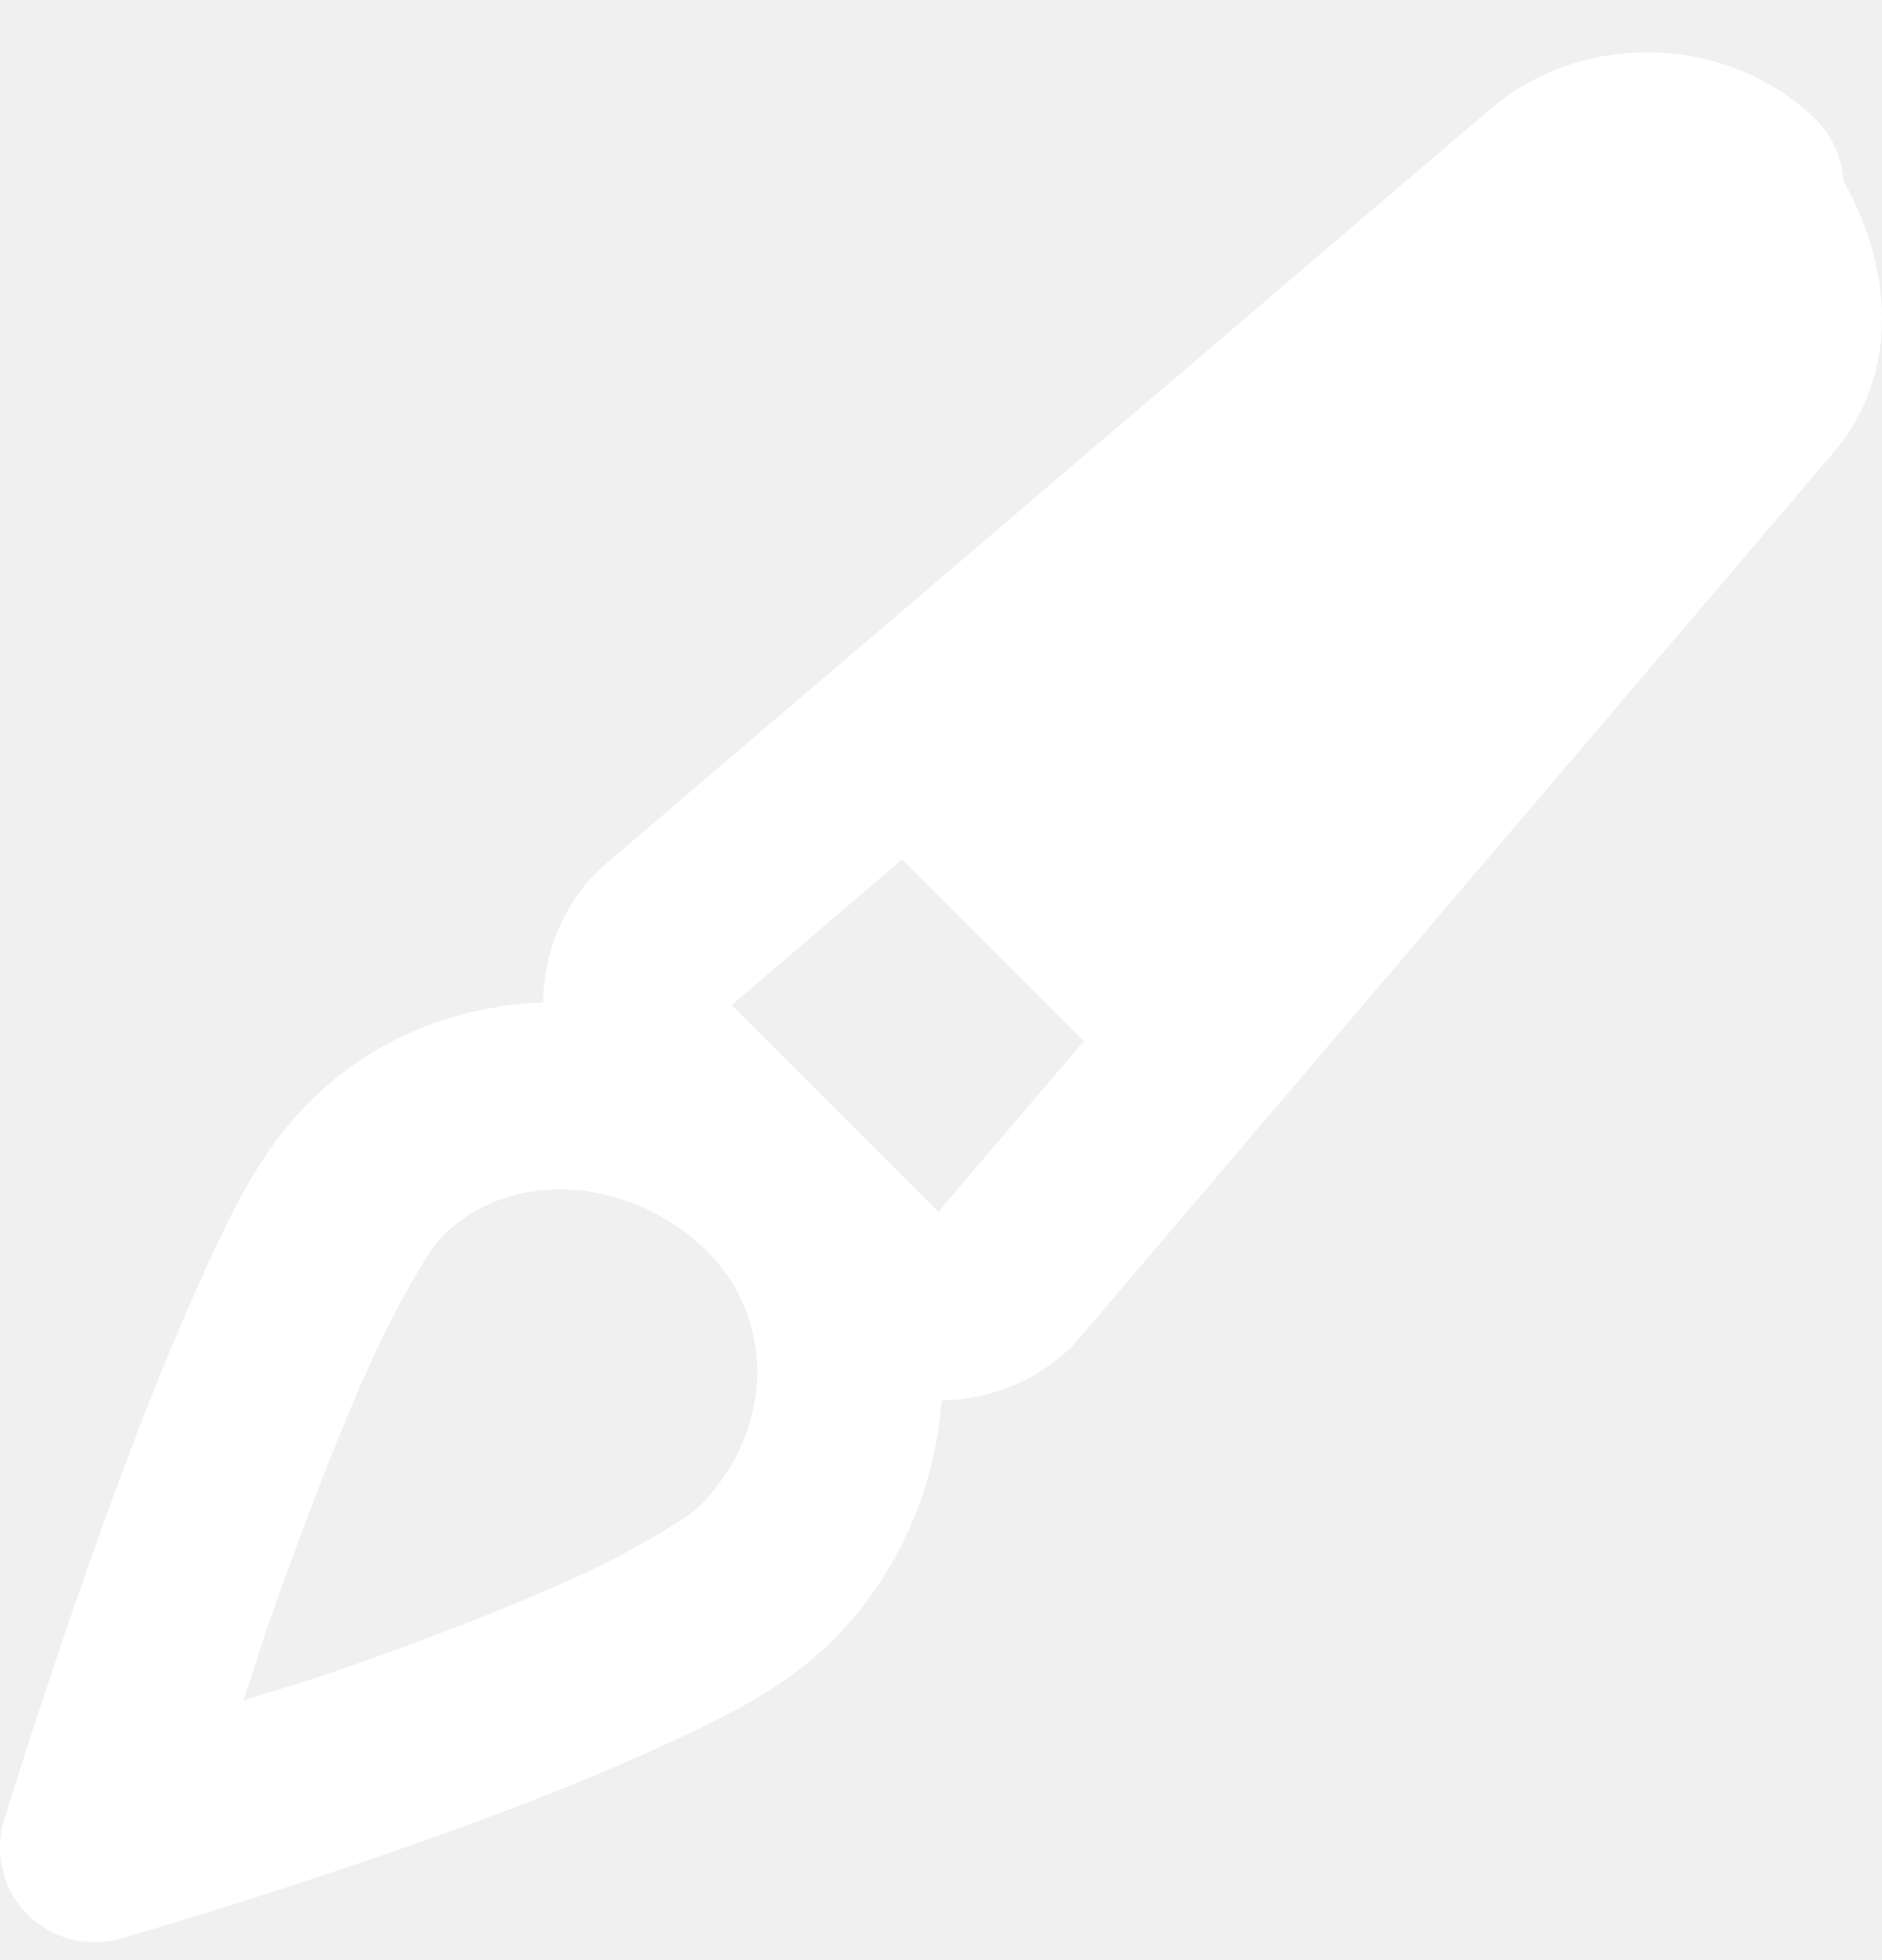
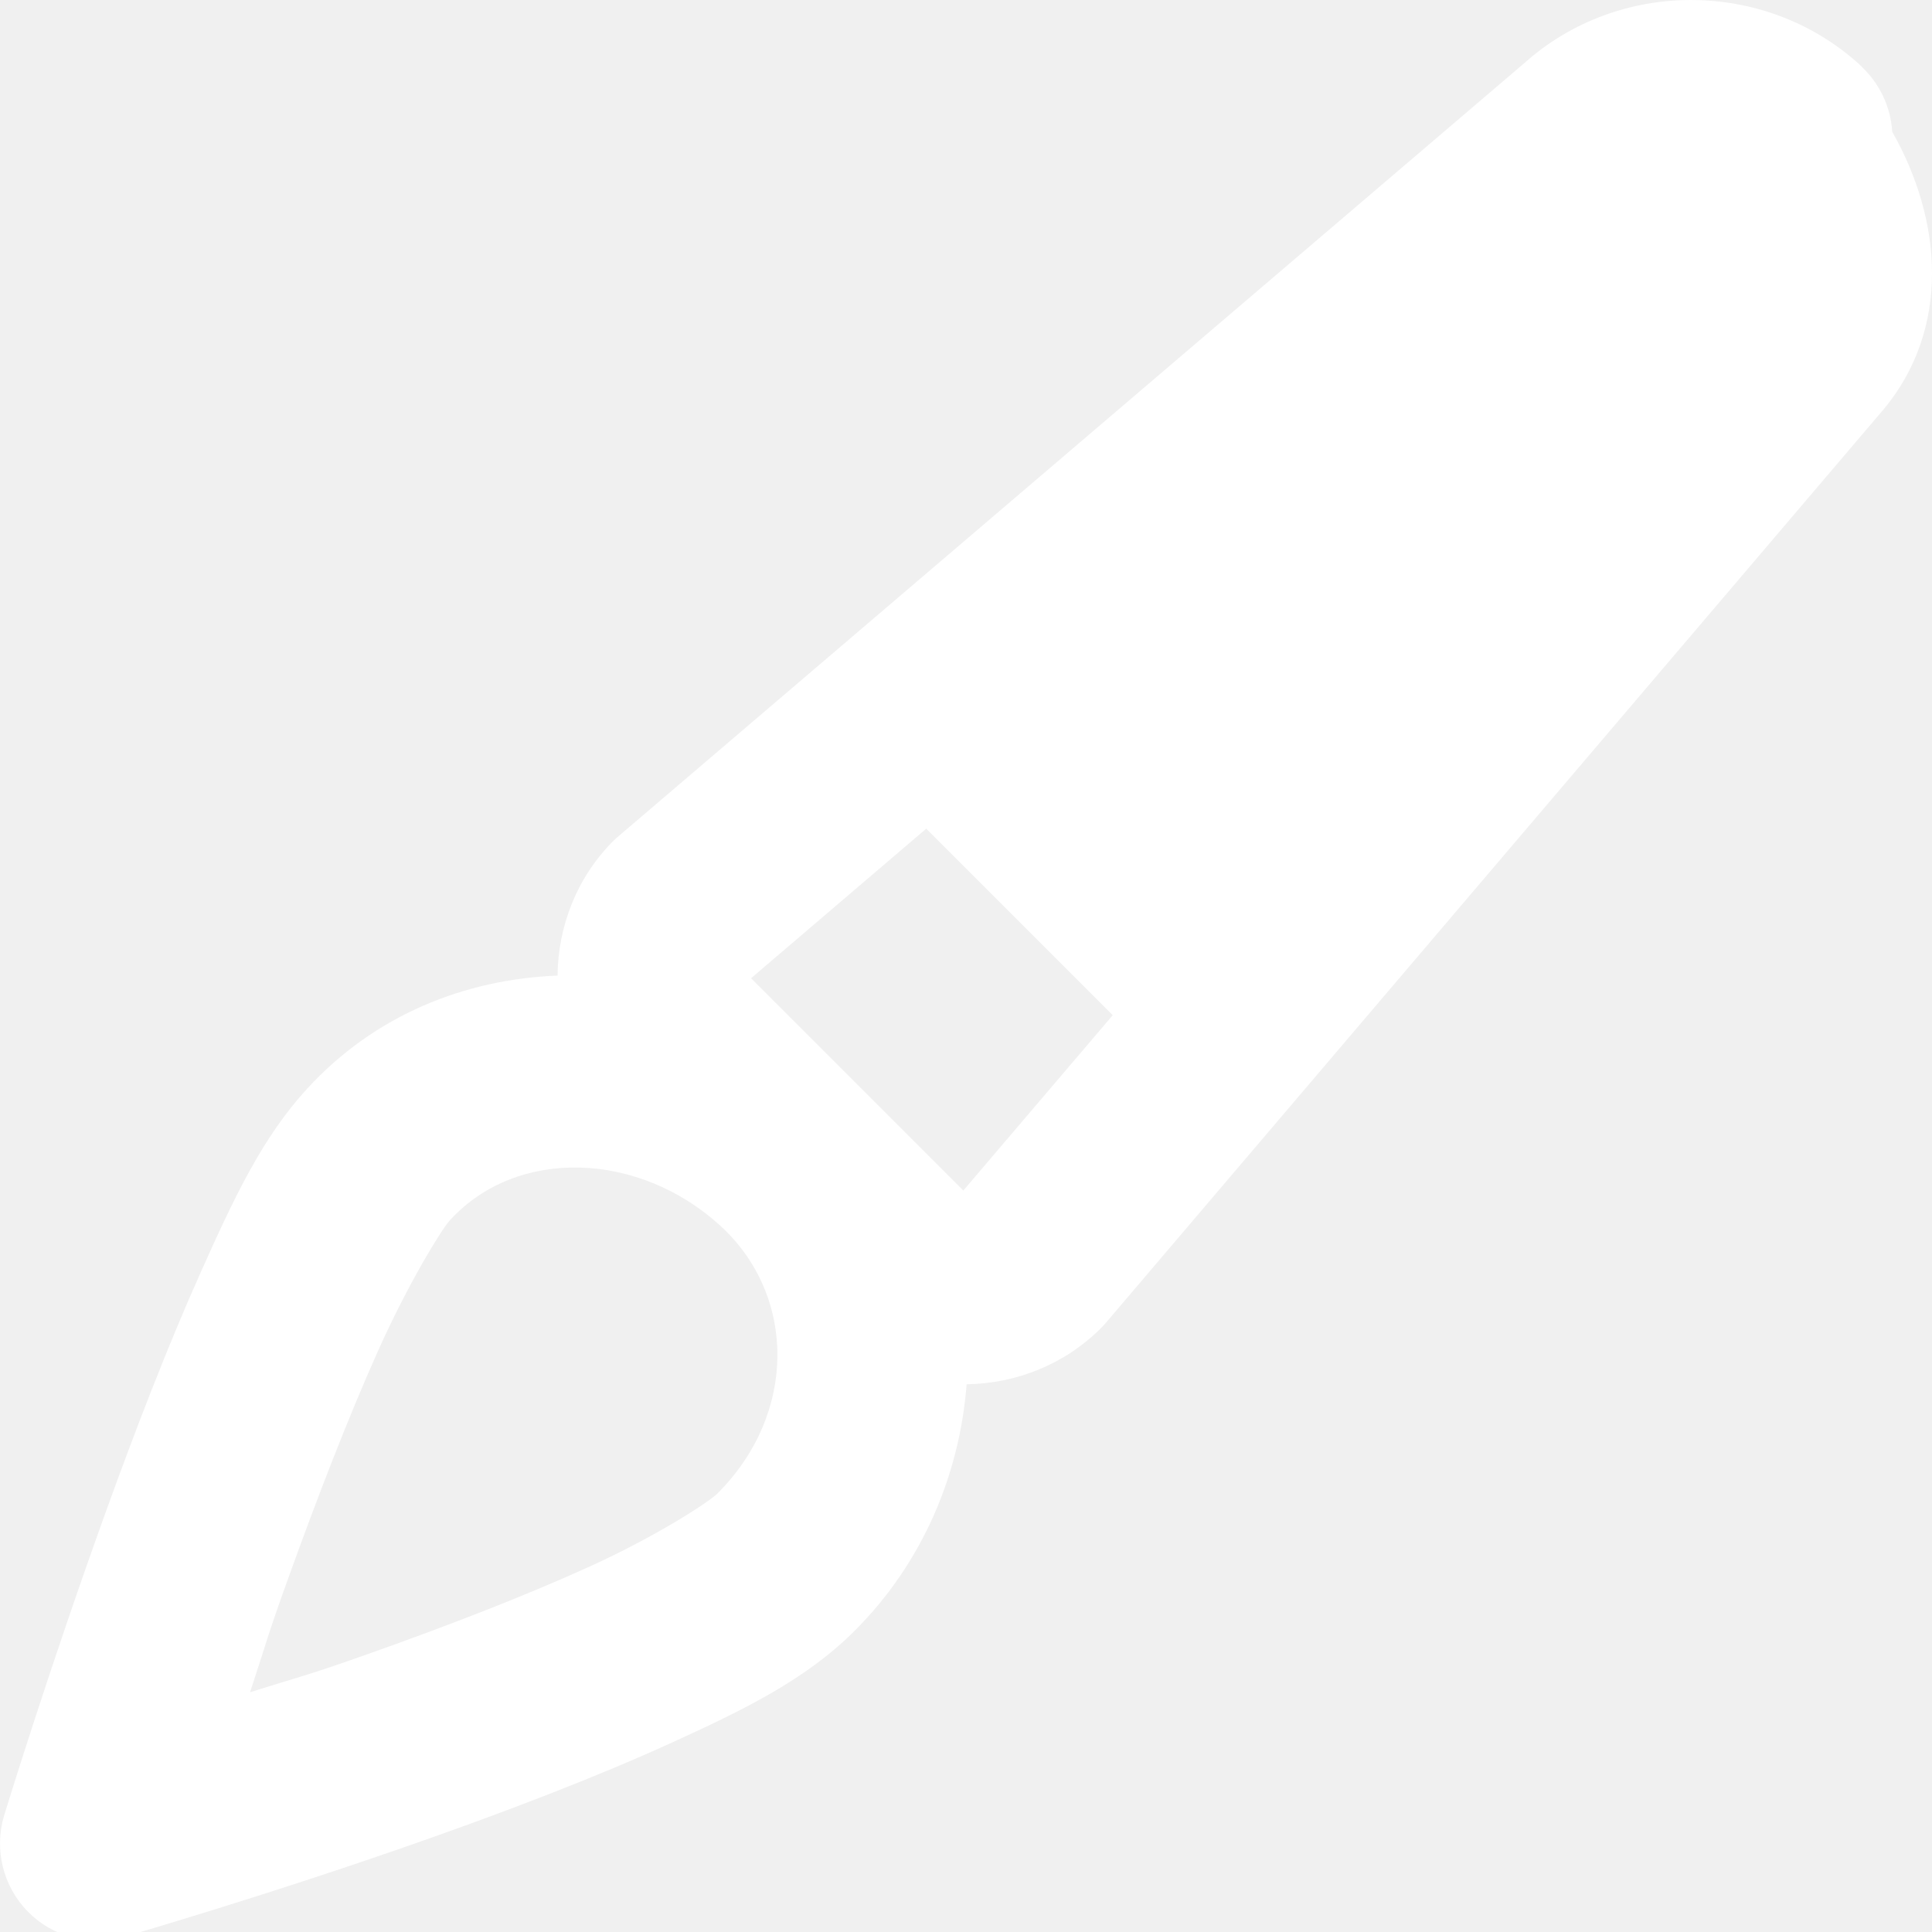
- <svg xmlns="http://www.w3.org/2000/svg" width="24px" height="25px" viewBox="0 0 24 25" version="1.1">
-   <g id="Page-1" stroke="none" stroke-width="1" fill="none" fill-rule="evenodd">
-     <g id="1.0-Home" transform="translate(-592, -2304)" fill="#FFFFFF" fill-rule="nonzero">
-       <g id="Examples" transform="translate(382, 1940)">
-         <g id="Group-4" transform="translate(210, 316.6667)">
-           <path d="M21.078,48.001 C20.338,47.984 19.591,48.226 18.994,48.733 C18.993,48.734 18.993,48.735 18.992,48.736 L7.691,58.381 C7.667,58.401 7.643,58.422 7.621,58.444 C7.162,58.903 6.933,59.509 6.926,60.119 C5.781,60.165 4.66,60.602 3.813,61.527 C3.259,62.13 2.906,62.882 2.497,63.797 C2.087,64.712 1.684,65.758 1.324,66.754 C0.603,68.748 0.052,70.55 0.052,70.55 C-0.076,70.973 0.037,71.433 0.347,71.748 C0.658,72.063 1.116,72.182 1.54,72.06 C1.54,72.06 3.346,71.54 5.346,70.833 C6.345,70.479 7.396,70.079 8.318,69.66 C9.239,69.241 10.008,68.867 10.618,68.257 C11.469,67.406 11.921,66.308 12.008,65.196 C12.616,65.187 13.222,64.954 13.679,64.496 C13.702,64.473 13.723,64.45 13.743,64.426 L23.381,53.106 C23.384,53.104 23.386,53.101 23.388,53.099 C24.238,52.086 24.131,50.738 23.506,49.637 C23.487,49.33 23.352,49.041 23.127,48.83 C23.127,48.829 23.127,48.828 23.127,48.827 C22.554,48.293 21.818,48.018 21.078,48.001 Z M11.506,58.294 L13.823,60.611 L11.967,62.789 L9.33,60.152 L11.506,58.294 Z M7.208,62.504 C7.818,62.521 8.448,62.768 8.951,63.229 C9.888,64.088 9.91,65.555 8.913,66.552 C8.8,66.665 8.138,67.091 7.319,67.463 C6.5,67.835 5.5,68.219 4.54,68.558 C3.79,68.824 3.711,68.83 3.106,69.022 C3.308,68.414 3.317,68.332 3.592,67.574 C3.939,66.611 4.326,65.607 4.696,64.781 C5.066,63.955 5.481,63.276 5.591,63.156 C6.009,62.7 6.599,62.487 7.208,62.504 Z" id="paint" />
-         </g>
-       </g>
-     </g>
+ <svg xmlns="http://www.w3.org/2000/svg" width="24px" height="24px" viewBox="0 0 24 24" version="1.1">
+   <g id="icons/paint" stroke="none" stroke-width="1" fill="none" fill-rule="evenodd">
+     <path d="M21.078,0.001 C20.338,-0.016 19.591,0.226 18.994,0.733 C18.993,0.734 18.993,0.735 18.992,0.736 L7.691,10.381 C7.667,10.401 7.643,10.422 7.621,10.444 C7.162,10.903 6.933,11.509 6.926,12.119 C5.781,12.165 4.66,12.602 3.813,13.527 C3.259,14.13 2.906,14.882 2.497,15.797 C2.087,16.712 1.684,17.758 1.324,18.754 C0.603,20.748 0.052,22.55 0.052,22.55 C-0.076,22.973 0.037,23.433 0.347,23.748 C0.658,24.063 1.116,24.182 1.54,24.06 C1.54,24.06 3.346,23.54 5.346,22.833 C6.345,22.479 7.396,22.079 8.318,21.66 C9.239,21.241 10.008,20.867 10.618,20.257 C11.469,19.406 11.921,18.308 12.008,17.196 C12.616,17.187 13.222,16.954 13.679,16.496 C13.702,16.473 13.723,16.45 13.743,16.426 L23.381,5.106 C23.384,5.104 23.386,5.101 23.388,5.099 C24.238,4.086 24.131,2.738 23.506,1.637 C23.487,1.33 23.352,1.041 23.127,0.83 C23.127,0.829 23.127,0.828 23.127,0.827 C22.554,0.293 21.818,0.018 21.078,0.001 Z M11.506,10.294 L13.823,12.611 L11.967,14.789 L9.33,12.152 L11.506,10.294 Z M7.208,14.504 C7.818,14.521 8.448,14.768 8.951,15.229 C9.888,16.088 9.91,17.555 8.913,18.552 C8.8,18.665 8.138,19.091 7.319,19.463 C6.5,19.835 5.5,20.219 4.54,20.558 C3.79,20.824 3.711,20.83 3.106,21.022 C3.308,20.414 3.317,20.332 3.592,19.574 C3.939,18.611 4.326,17.607 4.696,16.781 C5.066,15.955 5.481,15.276 5.591,15.156 C6.009,14.7 6.599,14.487 7.208,14.504 Z" id="paint" fill="#FFFFFF" fill-rule="nonzero" />
  </g>
</svg>
